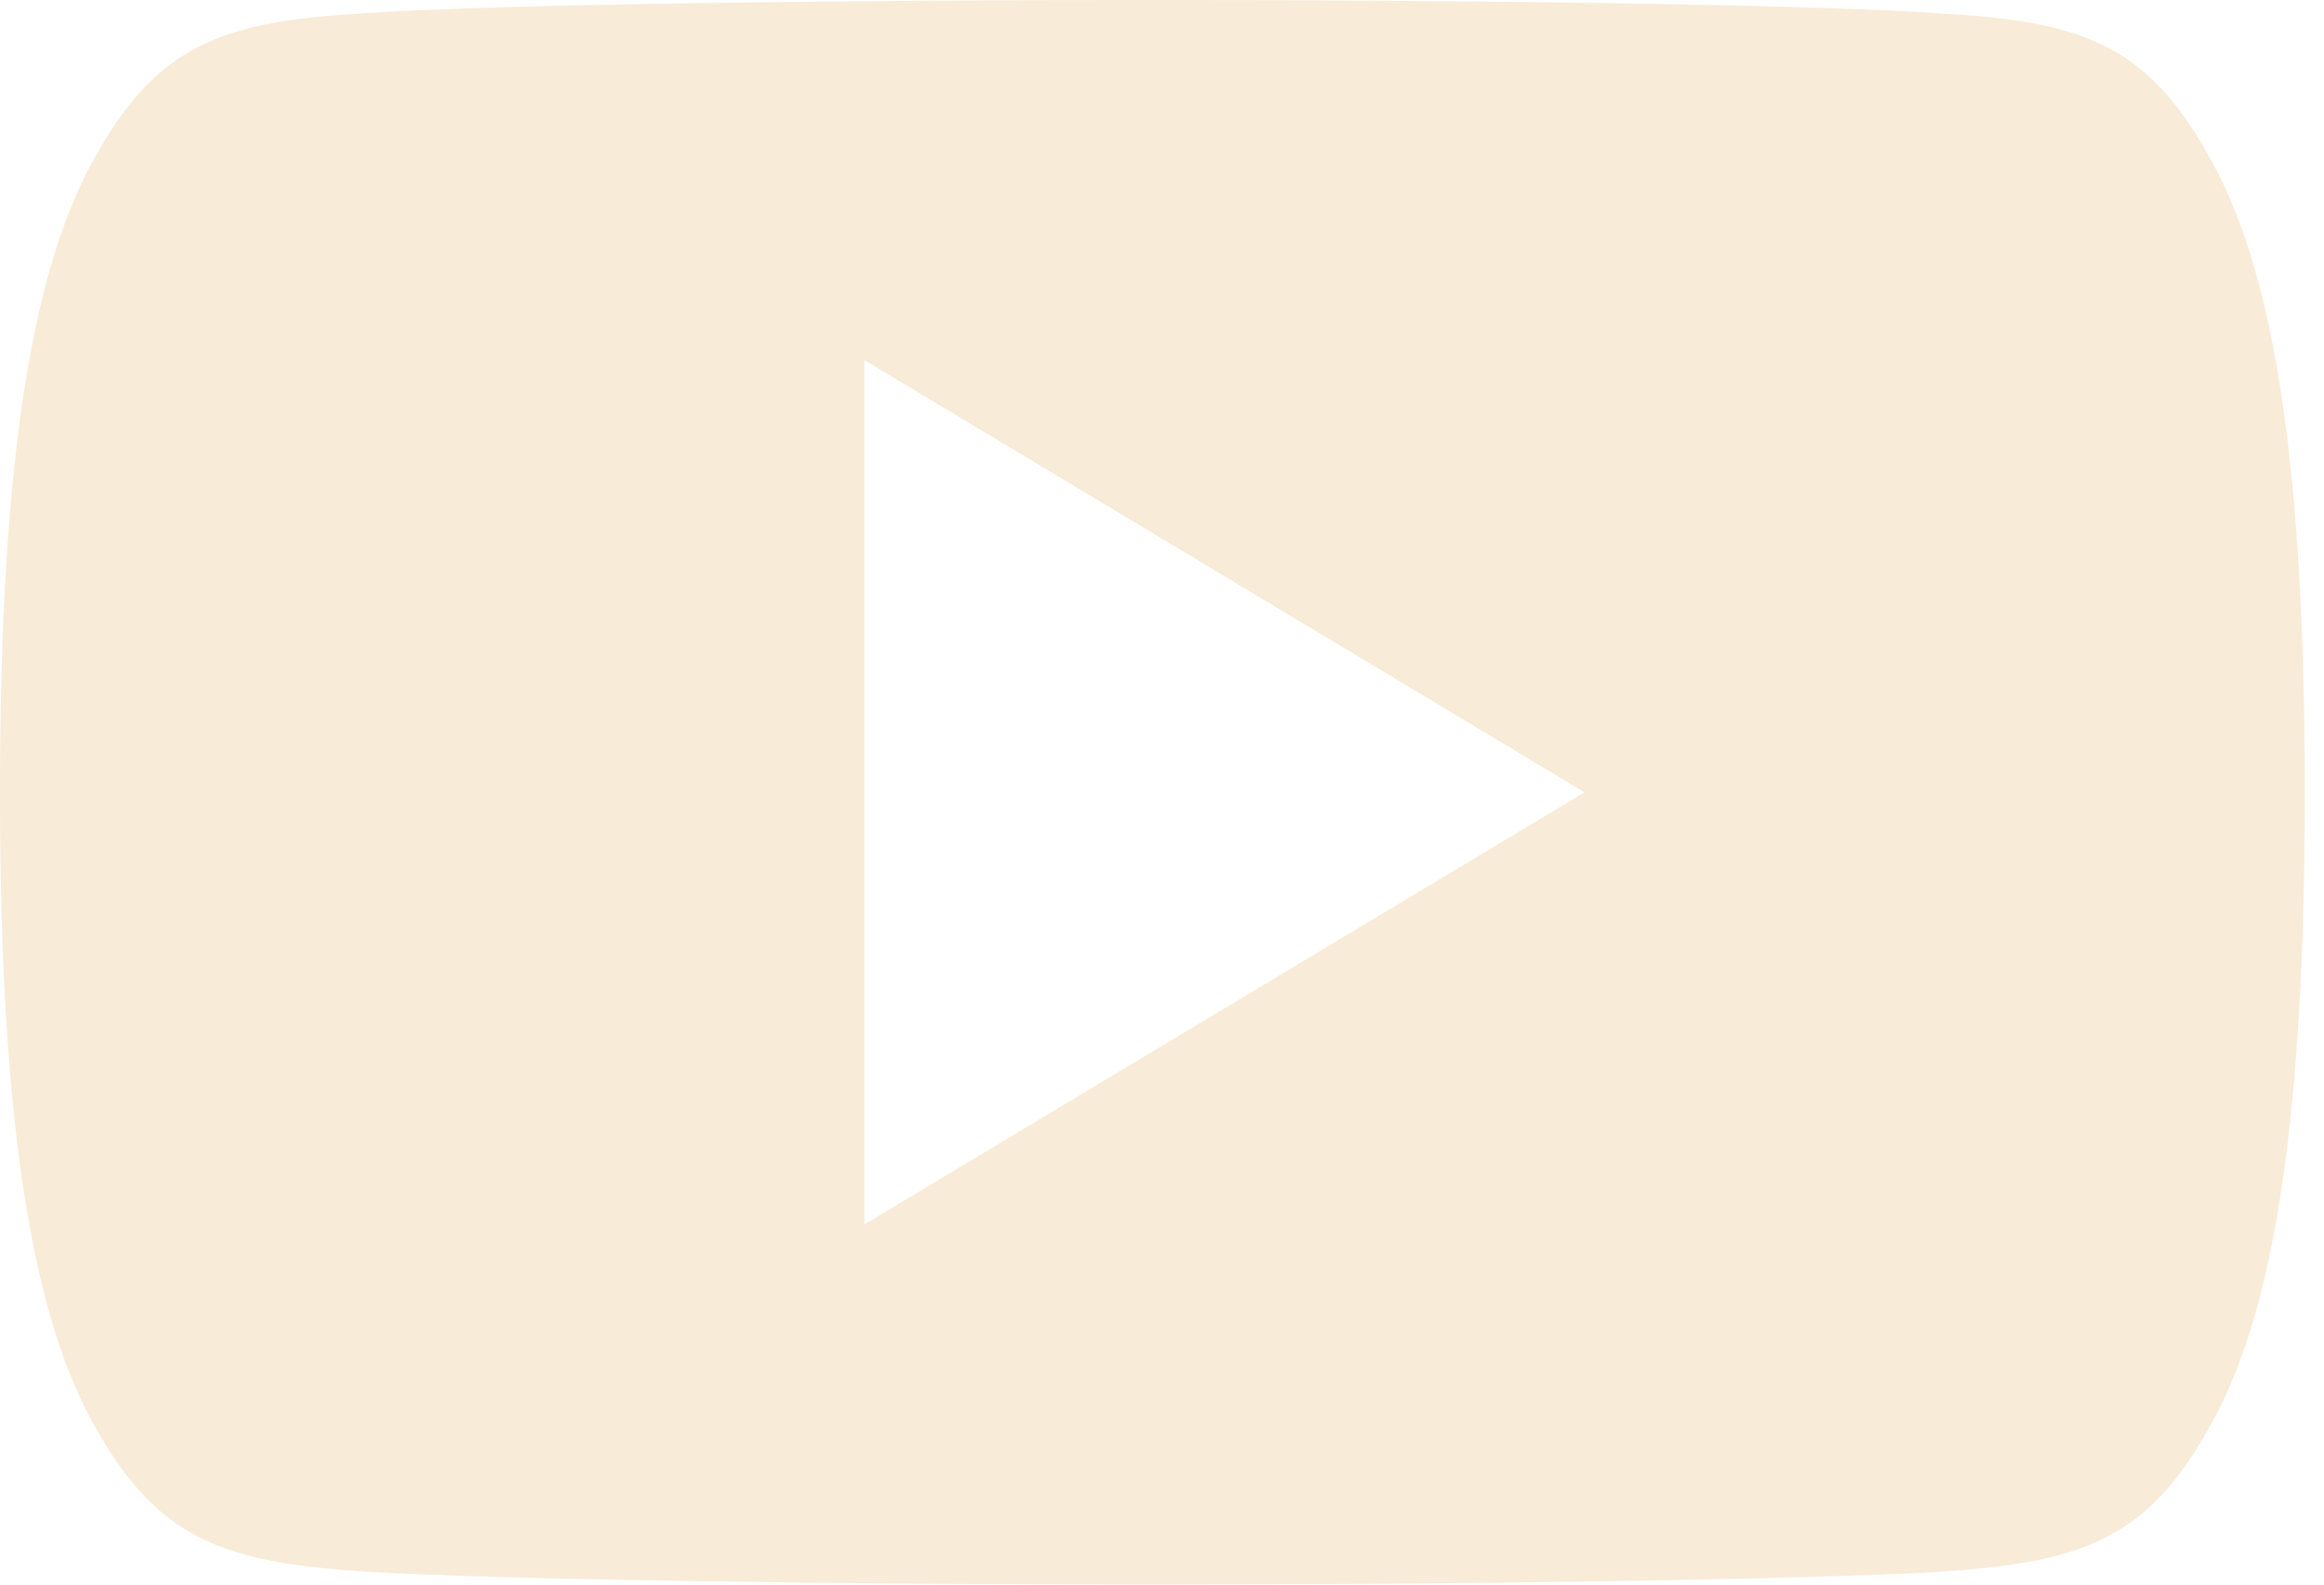
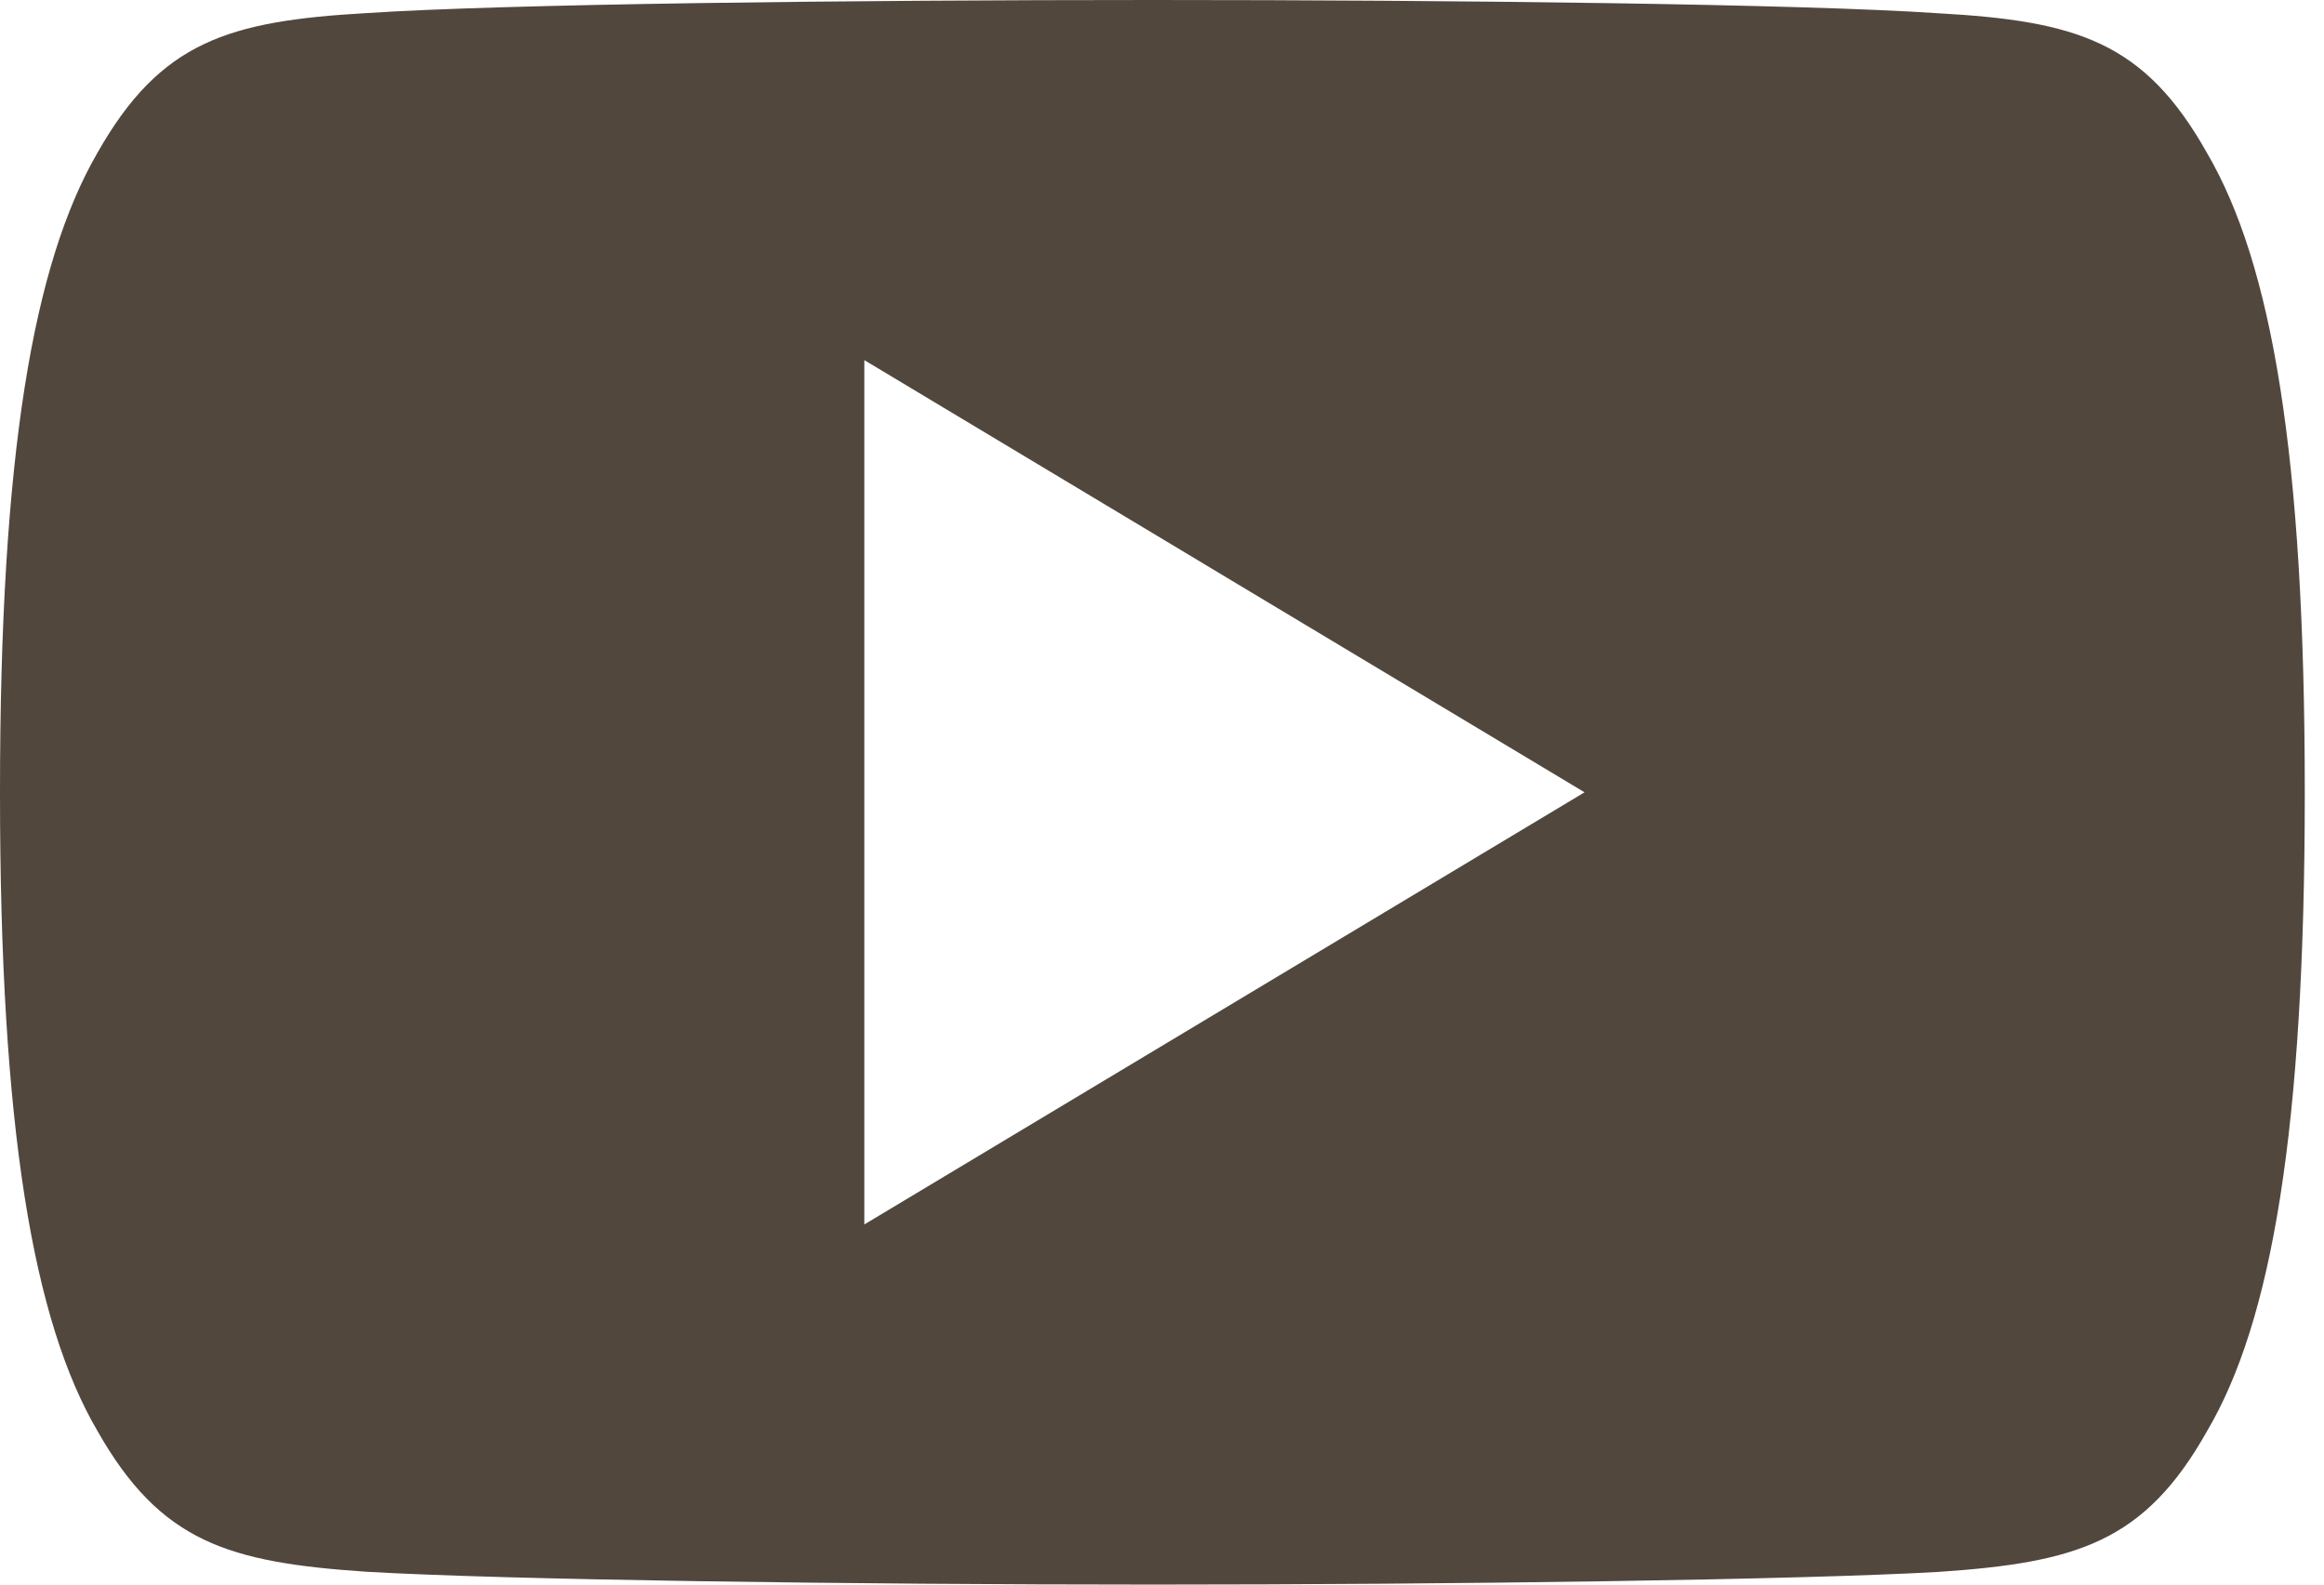
<svg xmlns="http://www.w3.org/2000/svg" width="44" height="30" viewBox="0 0 44 30" fill="none">
-   <path d="M41.782 2.891C40.598 0.785 39.314 0.398 36.698 0.251C34.086 0.074 27.515 0 21.824 0C16.121 0 9.548 0.074 6.938 0.248C4.328 0.398 3.041 0.783 1.846 2.891C0.627 4.994 0 8.615 0 14.992C0 14.997 0 15 0 15C0 15.005 0 15.008 0 15.008V15.014C0 21.363 0.627 25.012 1.846 27.093C3.041 29.198 4.325 29.58 6.935 29.757C9.548 29.91 16.121 30 21.824 30C27.515 30 34.086 29.91 36.701 29.76C39.316 29.583 40.601 29.201 41.785 27.096C43.014 25.015 43.636 21.366 43.636 15.016C43.636 15.016 43.636 15.008 43.636 15.003C43.636 15.003 43.636 14.997 43.636 14.995C43.636 8.615 43.014 4.994 41.782 2.891ZM16.364 23.182V6.818L30 15L16.364 23.182Z" fill="#F8EBD8" />
+   <path d="M41.782 2.891C40.598 0.785 39.314 0.398 36.698 0.251C34.086 0.074 27.515 0 21.824 0C16.121 0 9.548 0.074 6.938 0.248C4.328 0.398 3.041 0.783 1.846 2.891C0.627 4.994 0 8.615 0 14.992C0 14.997 0 15 0 15C0 15.005 0 15.008 0 15.008V15.014C0 21.363 0.627 25.012 1.846 27.093C3.041 29.198 4.325 29.58 6.935 29.757C9.548 29.91 16.121 30 21.824 30C27.515 30 34.086 29.91 36.701 29.76C39.316 29.583 40.601 29.201 41.785 27.096C43.014 25.015 43.636 21.366 43.636 15.016C43.636 15.016 43.636 15.008 43.636 15.003C43.636 15.003 43.636 14.997 43.636 14.995C43.636 8.615 43.014 4.994 41.782 2.891ZM16.364 23.182V6.818L30 15L16.364 23.182Z" fill="#51473D" />
</svg>
